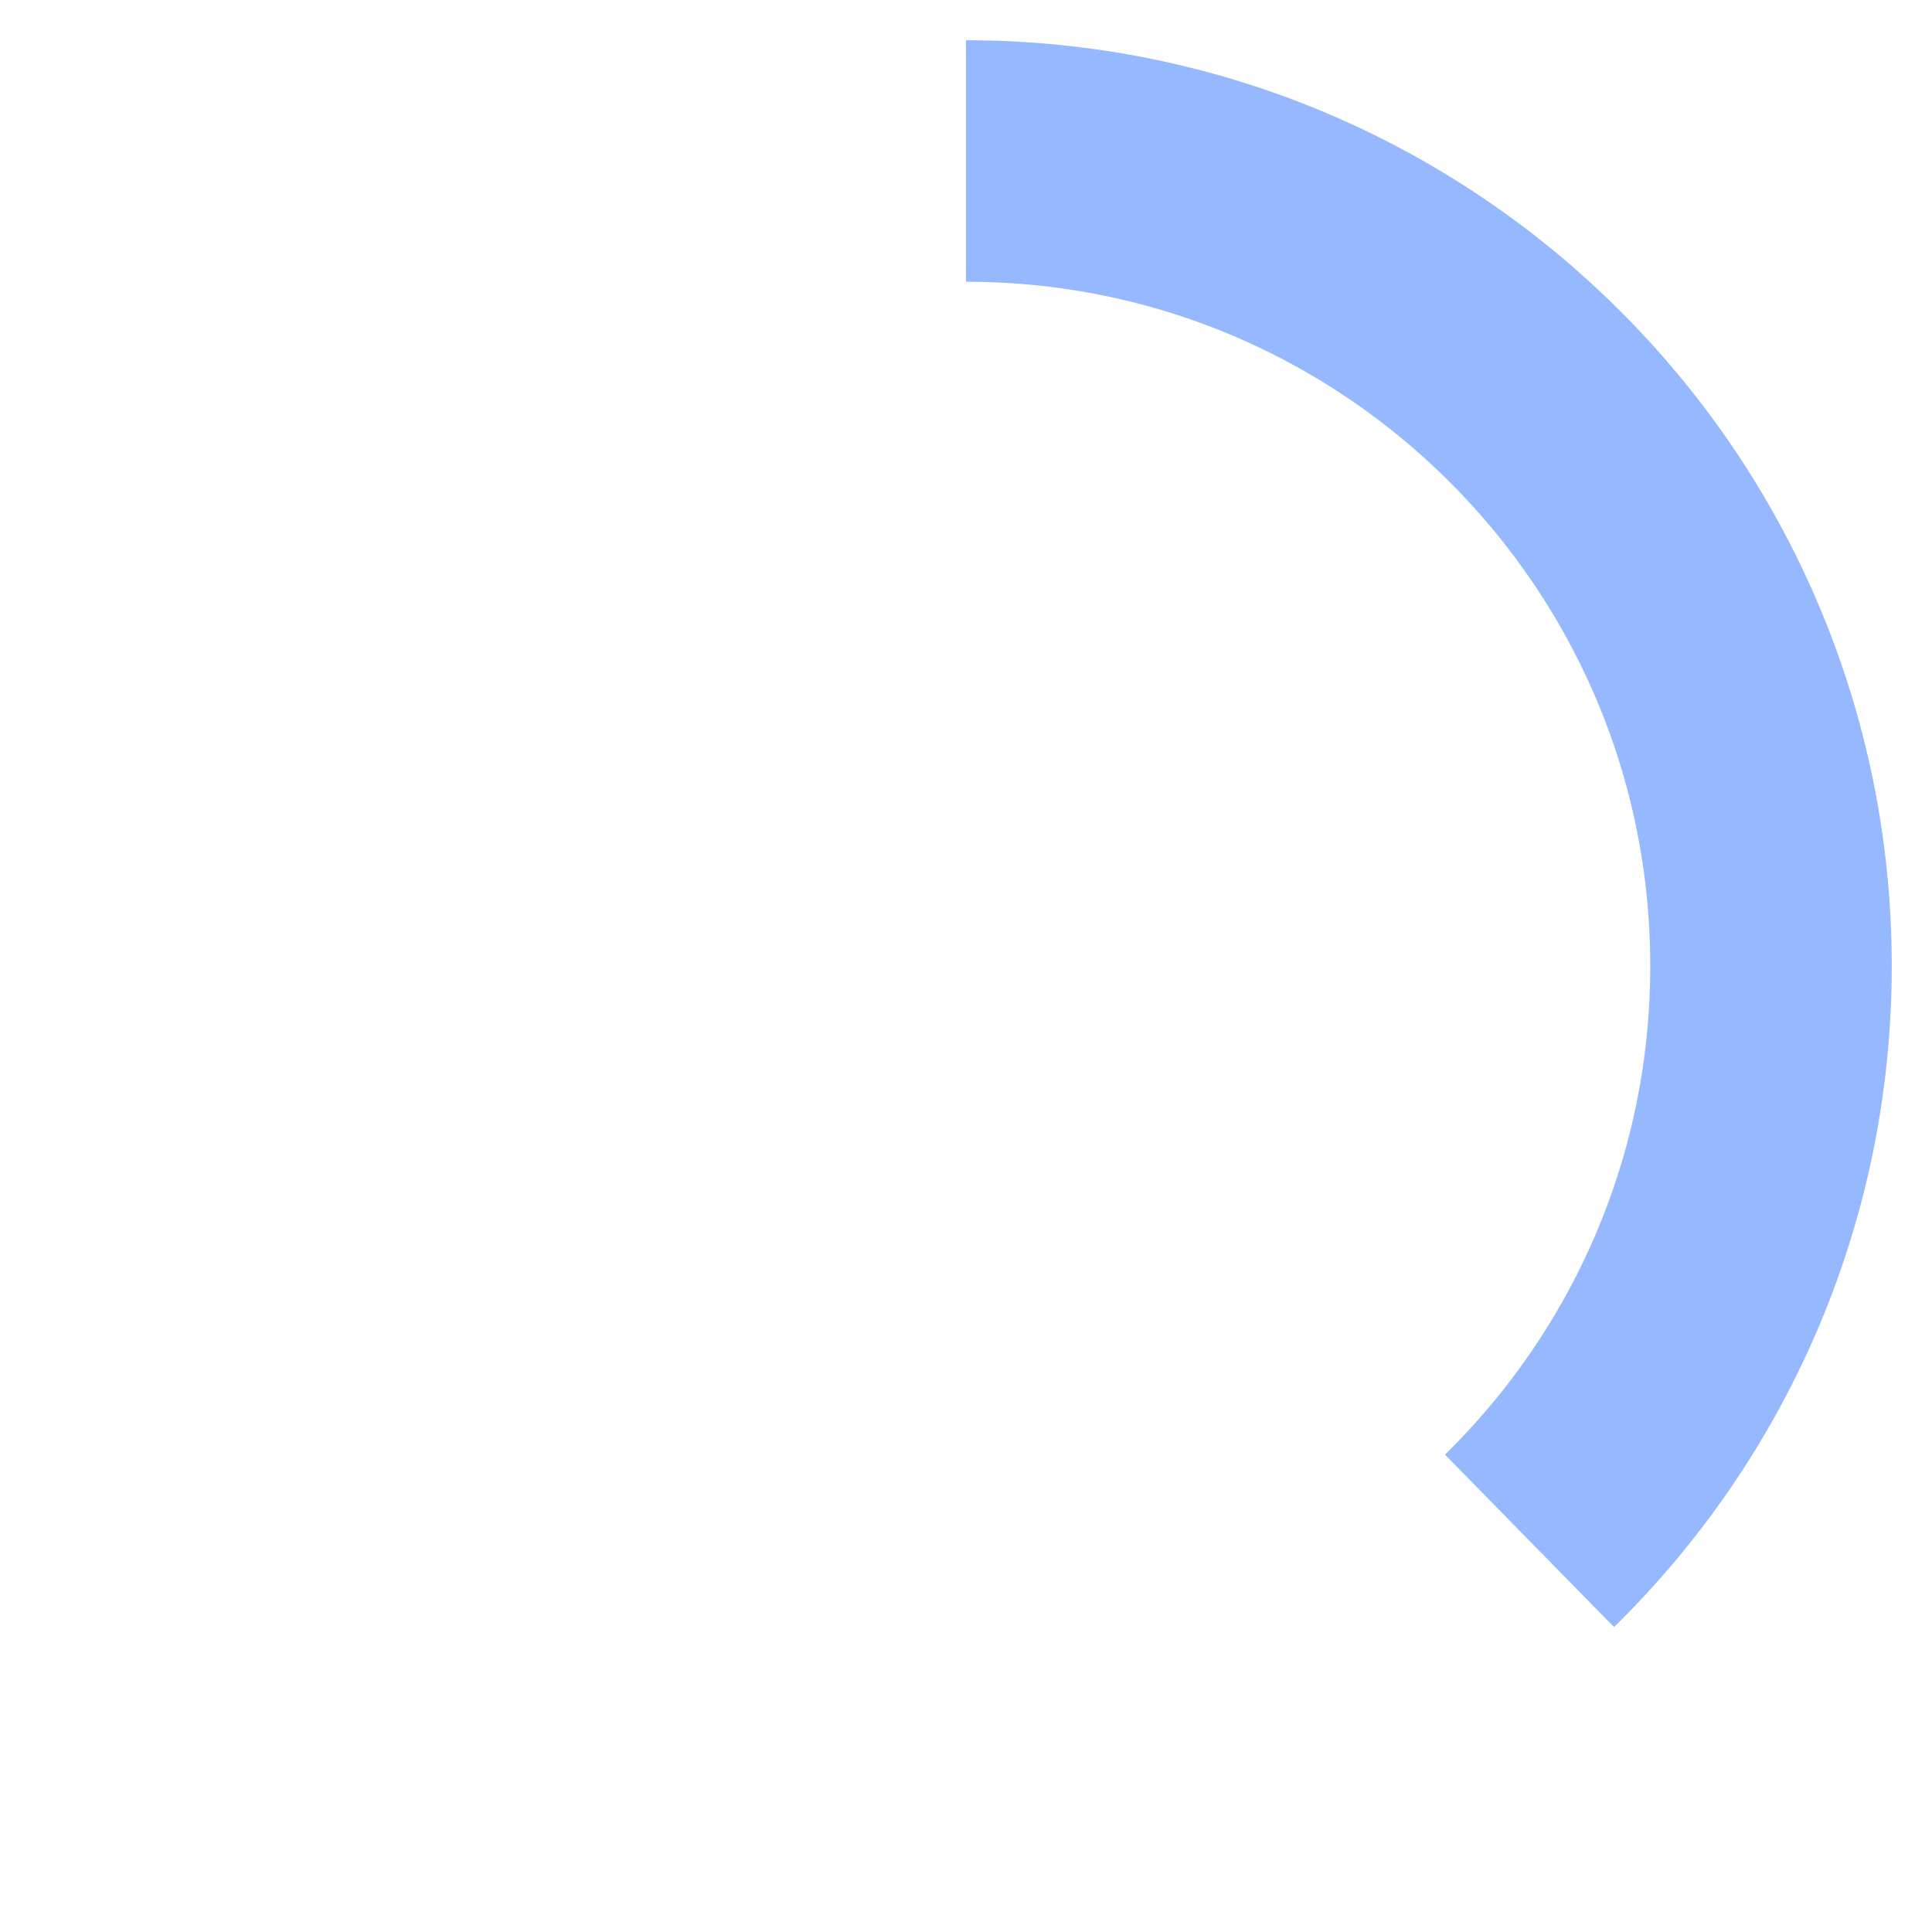
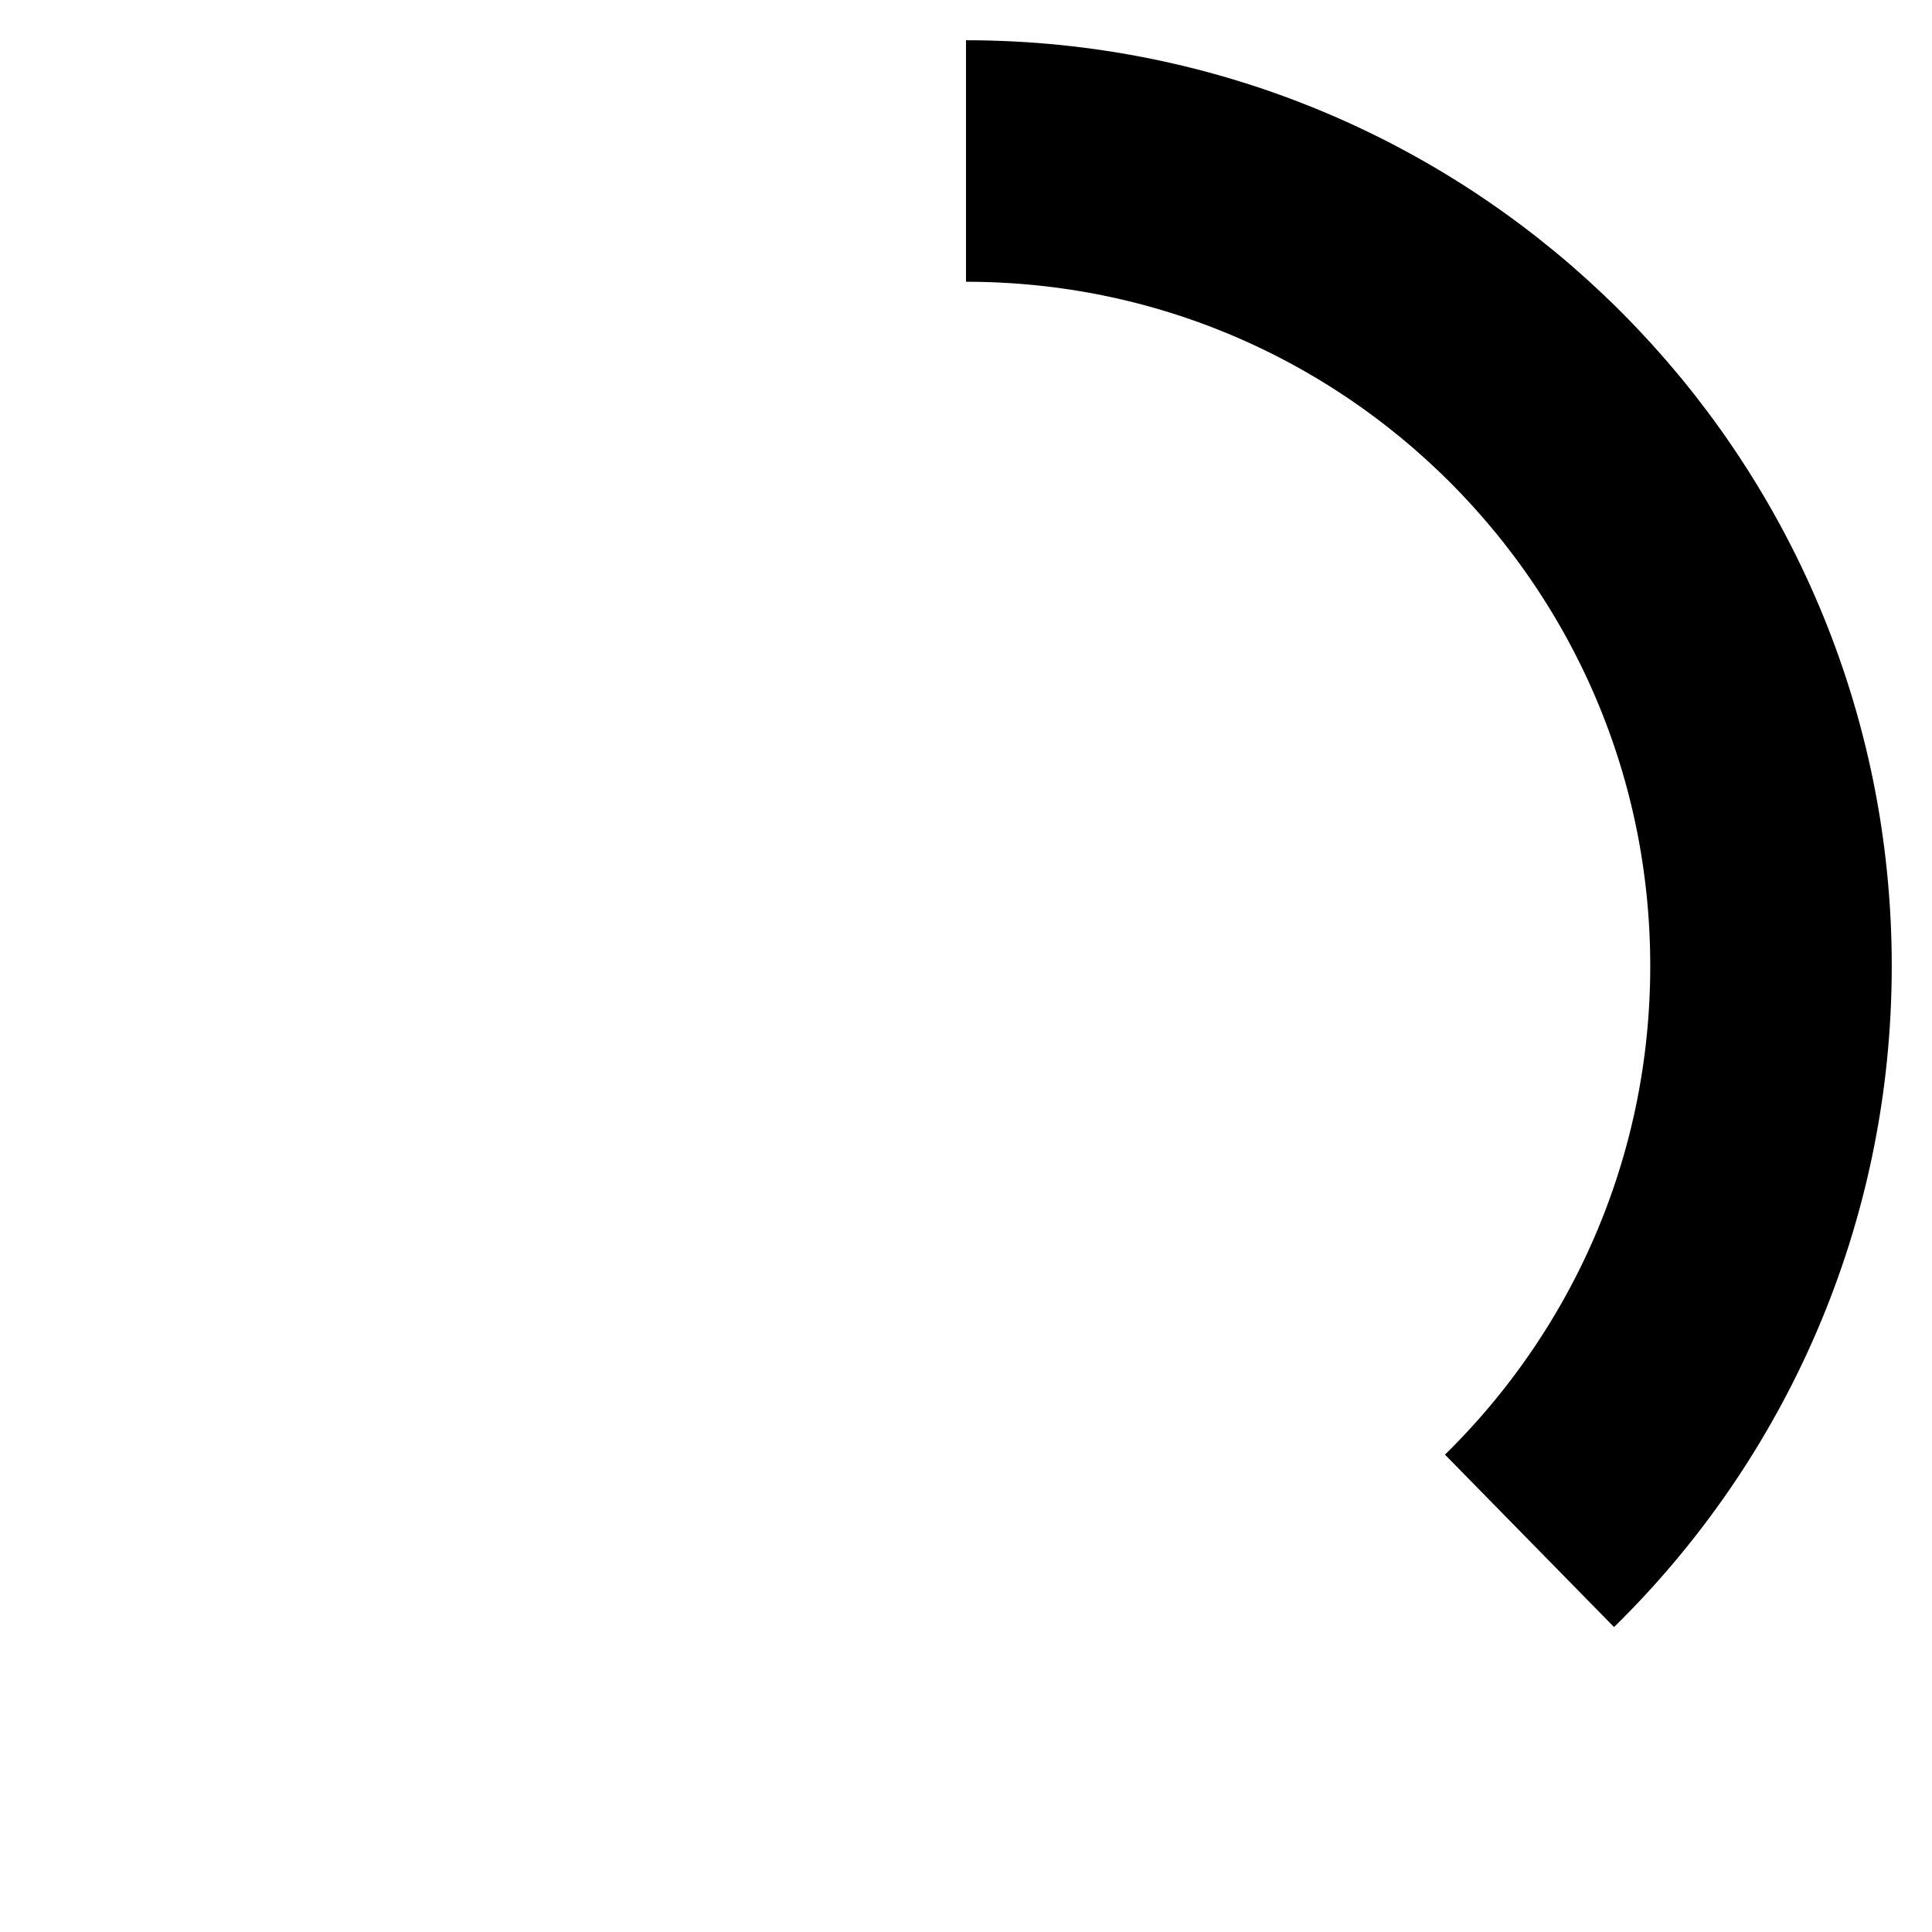
<svg xmlns="http://www.w3.org/2000/svg" width="24" height="24" viewBox="0 0 24 24" fill="none">
-   <path stroke="#96B8FF" stroke-width="3" d="M12 2C17.523 2 22 6.477 22 12C22 14.797 20.851 17.326 19 19.141" />
+   <path stroke="currentColor" stroke-width="3" d="M12 2C17.523 2 22 6.477 22 12C22 14.797 20.851 17.326 19 19.141" />
</svg>
